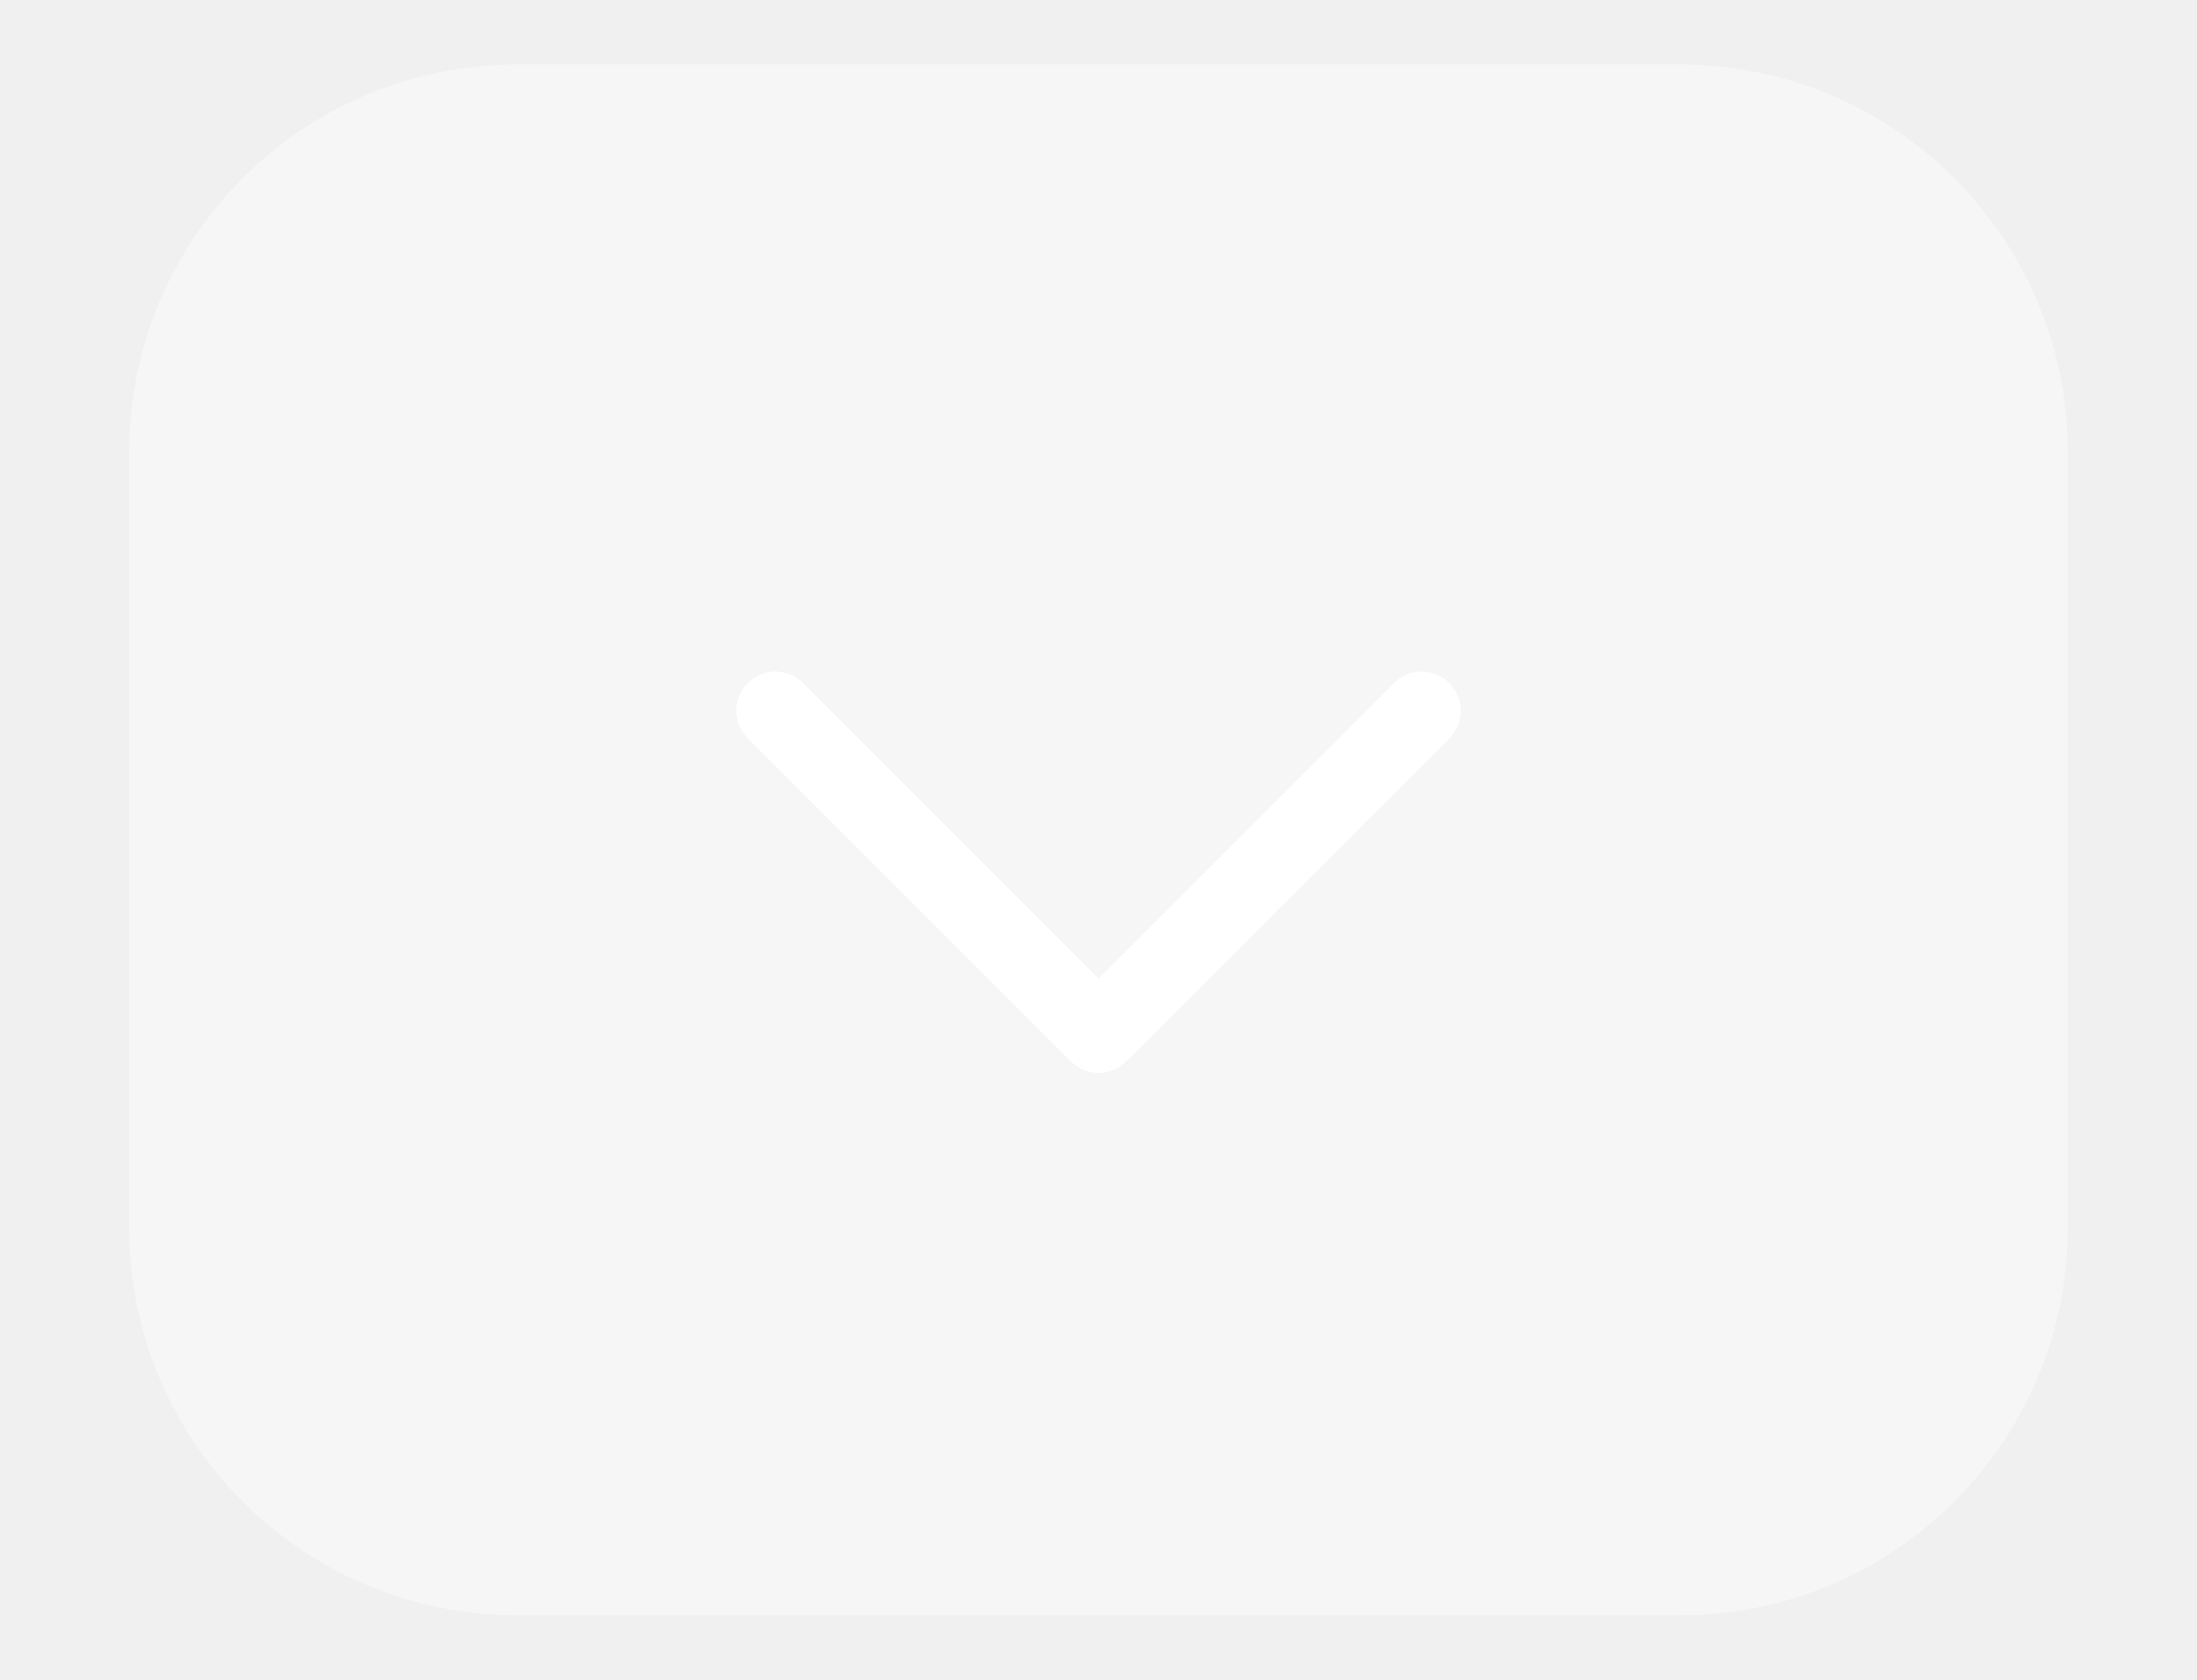
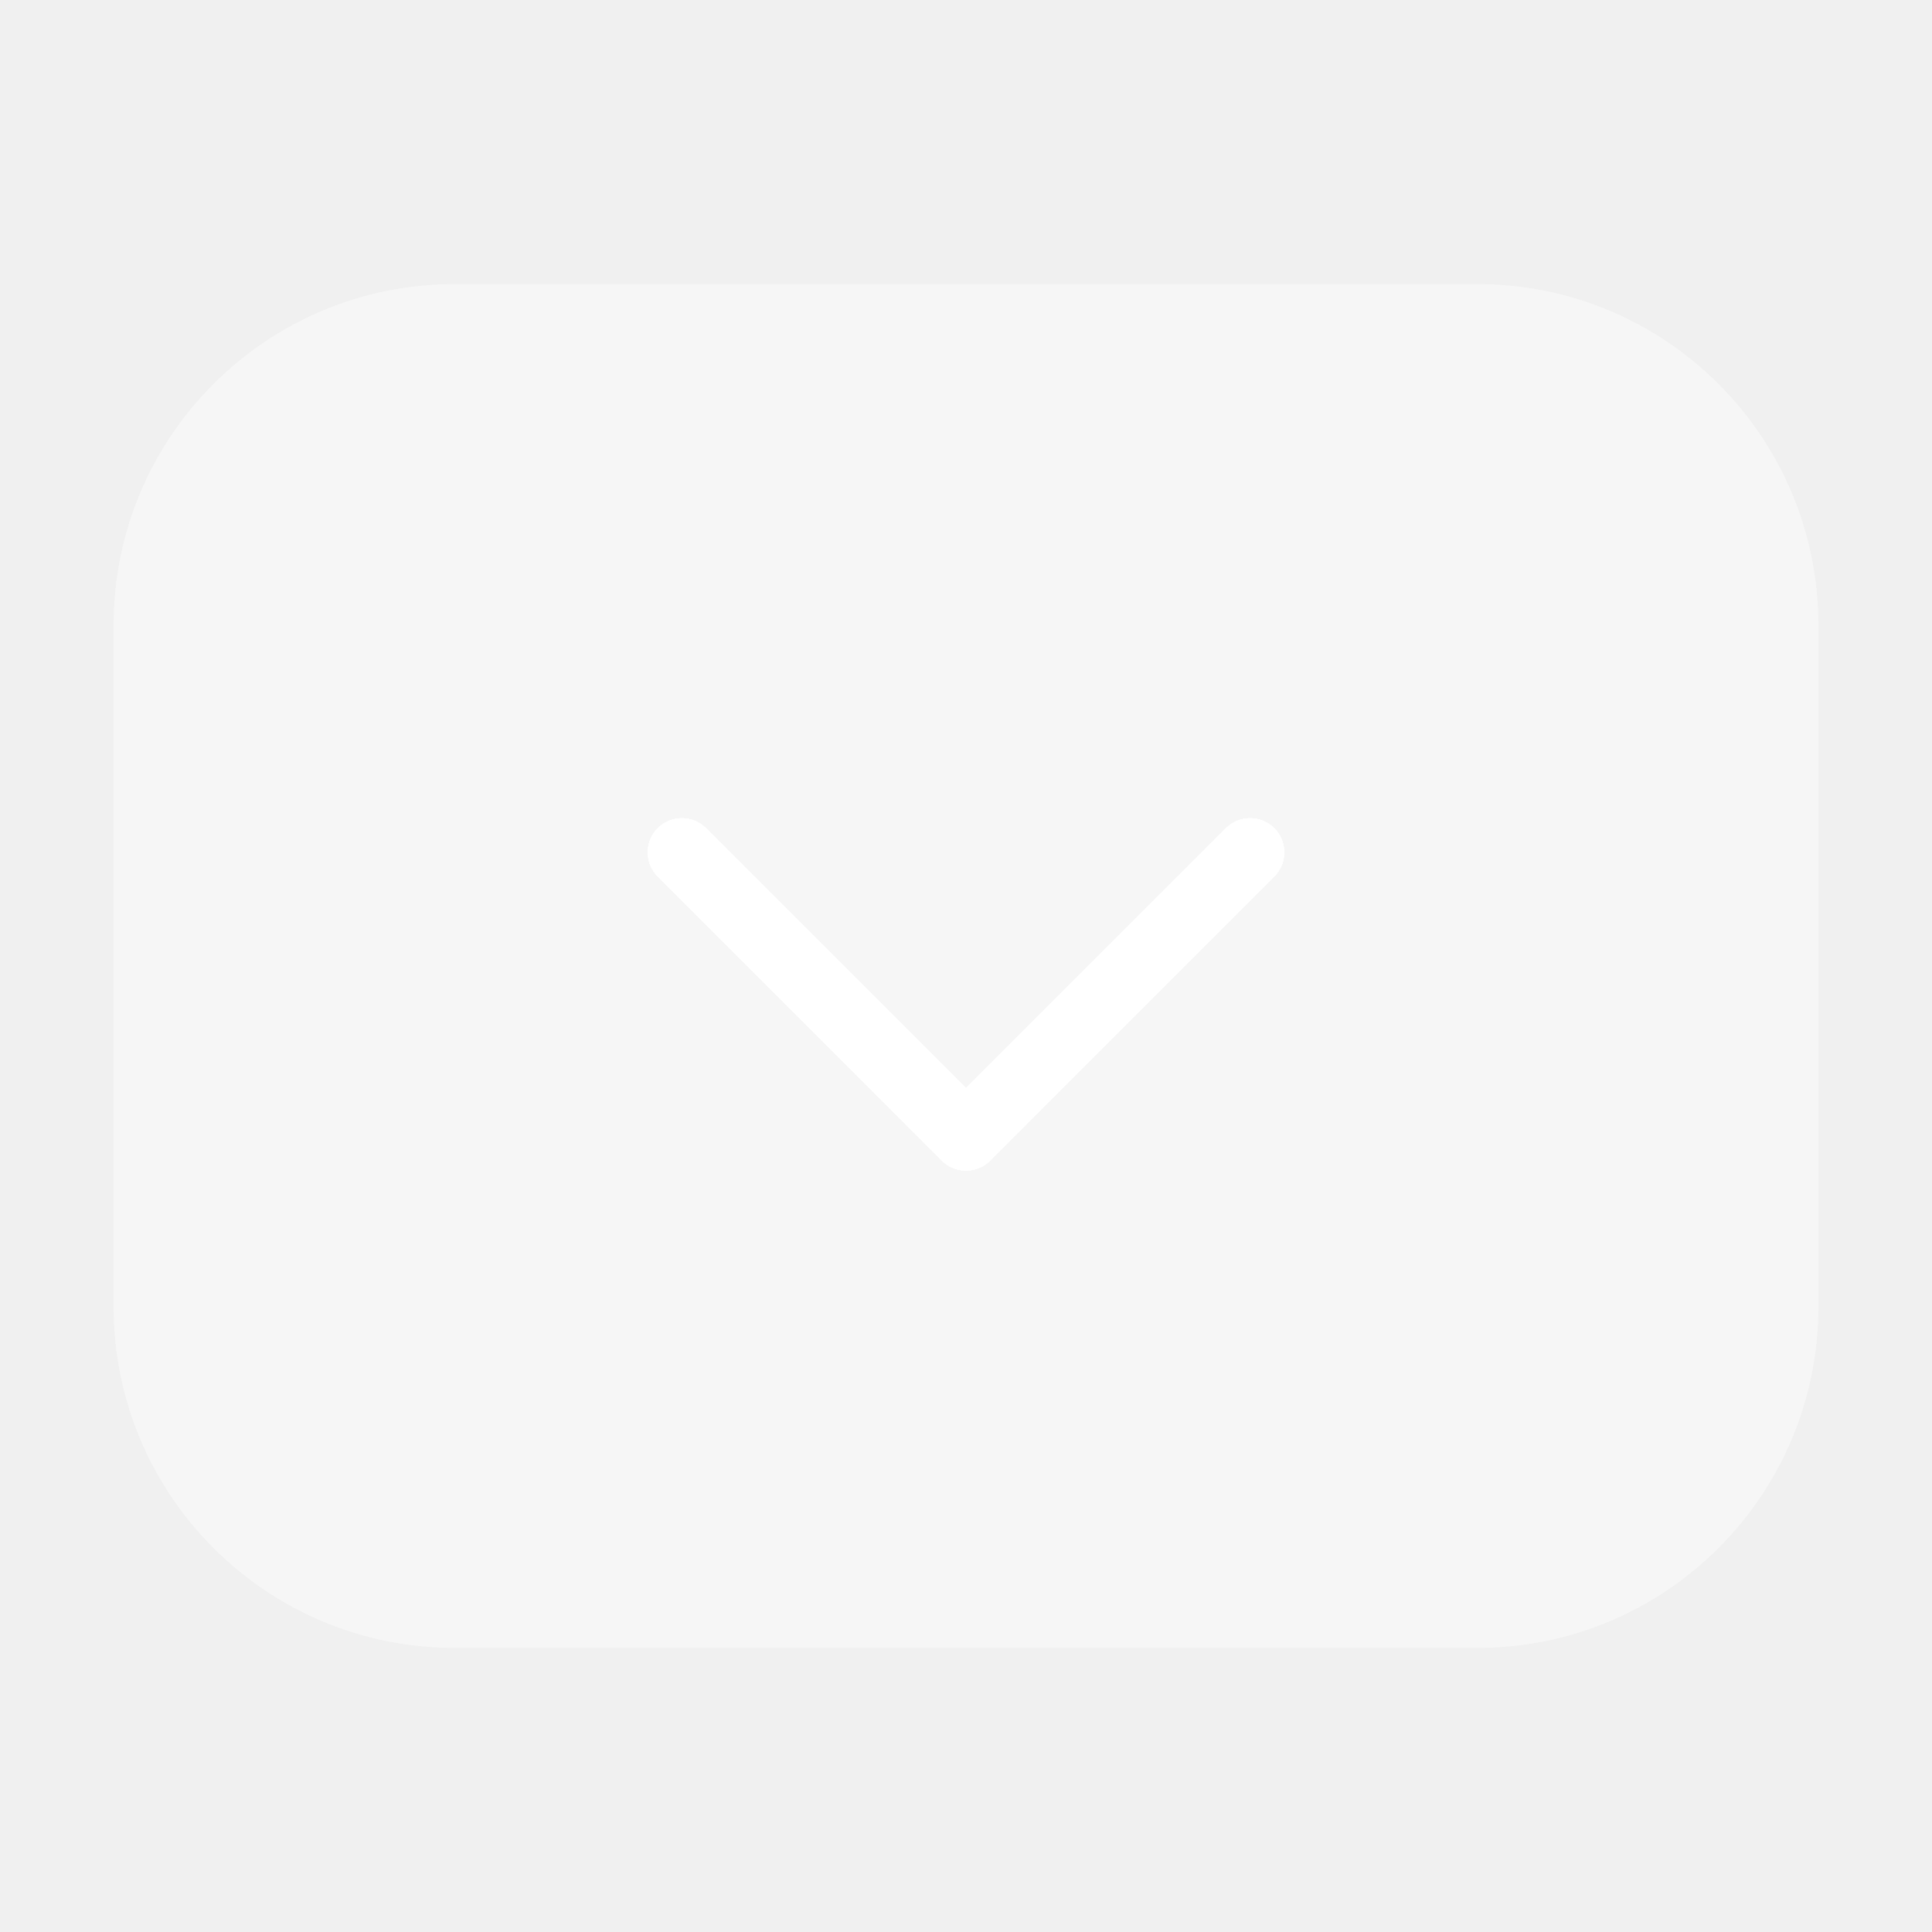
- <svg xmlns="http://www.w3.org/2000/svg" width="34" height="26" viewBox="0 0 34 26">
+ <svg xmlns="http://www.w3.org/2000/svg" width="34" height="34" viewBox="0 0 34 34">
  <g id="active-center">
-     <rect width="34" height="26" fill="#ffffff" fill-opacity="0" />
-     <path d="M12,11 L17,16 L22,11" fill="none" stroke="#ffffff" stroke-opacity="0.7" stroke-width="1.2" stroke-linecap="round" stroke-linejoin="round" />
+     <rect width="34" height="34" fill="#ffffff" fill-opacity="0" />
+     <g transform="translate(0,4)">
+       <path d="M12,11 L17,16 L22,11" fill="none" stroke="#ffffff" stroke-opacity="0.7" stroke-width="1.2" stroke-linecap="round" stroke-linejoin="round" />
+     </g>
  </g>
  <g id="inactive-center">
-     <rect width="34" height="26" fill="#ffffff" fill-opacity="0" />
-     <path d="M12,11 L17,16 L22,11" fill="none" stroke="#ffffff" stroke-opacity="0.35" stroke-width="1.2" stroke-linecap="round" stroke-linejoin="round" />
+     <rect width="34" height="34" fill="#ffffff" fill-opacity="0" />
+     <g transform="translate(0,4)">
+       <path d="M12,11 L17,16 L22,11" fill="none" stroke="#ffffff" stroke-opacity="0.35" stroke-width="1.2" stroke-linecap="round" stroke-linejoin="round" />
+     </g>
  </g>
  <g id="hover-center">
-     <rect width="34" height="26" fill="#ffffff" fill-opacity="0" />
-     <rect x="2" y="1" width="30" height="24" rx="6" fill="#ffffff" fill-opacity="0.10" />
-     <path d="M12,11 L17,16 L22,11" fill="none" stroke="#ffffff" stroke-opacity="1" stroke-width="1.2" stroke-linecap="round" stroke-linejoin="round" />
+     <rect width="34" height="34" fill="#ffffff" fill-opacity="0" />
+     <rect x="2" y="5" width="30" height="24" rx="6" fill="#ffffff" fill-opacity="0.10" />
+     <g transform="translate(0,4)">
+       <path d="M12,11 L17,16 L22,11" fill="none" stroke="#ffffff" stroke-opacity="1" stroke-width="1.2" stroke-linecap="round" stroke-linejoin="round" />
+     </g>
  </g>
  <g id="hover-inactive-center">
-     <rect width="34" height="26" fill="#ffffff" fill-opacity="0" />
-     <rect x="2" y="1" width="30" height="24" rx="6" fill="#ffffff" fill-opacity="0.10" />
-     <path d="M12,11 L17,16 L22,11" fill="none" stroke="#ffffff" stroke-opacity="0.9" stroke-width="1.2" stroke-linecap="round" stroke-linejoin="round" />
+     <rect width="34" height="34" fill="#ffffff" fill-opacity="0" />
+     <rect x="2" y="5" width="30" height="24" rx="6" fill="#ffffff" fill-opacity="0.10" />
+     <g transform="translate(0,4)">
+       <path d="M12,11 L17,16 L22,11" fill="none" stroke="#ffffff" stroke-opacity="0.9" stroke-width="1.2" stroke-linecap="round" stroke-linejoin="round" />
+     </g>
  </g>
  <g id="pressed-center">
-     <rect width="34" height="26" fill="#ffffff" fill-opacity="0" />
-     <rect x="2" y="1" width="30" height="24" rx="6" fill="#ffffff" fill-opacity="0.16" />
-     <path d="M12,11 L17,16 L22,11" fill="none" stroke="#ffffff" stroke-opacity="1" stroke-width="1.2" stroke-linecap="round" stroke-linejoin="round" />
+     <rect width="34" height="34" fill="#ffffff" fill-opacity="0" />
+     <rect x="2" y="5" width="30" height="24" rx="6" fill="#ffffff" fill-opacity="0.16" />
+     <g transform="translate(0,4)">
+       <path d="M12,11 L17,16 L22,11" fill="none" stroke="#ffffff" stroke-opacity="1" stroke-width="1.2" stroke-linecap="round" stroke-linejoin="round" />
+     </g>
  </g>
  <g id="pressed-inactive-center">
-     <rect width="34" height="26" fill="#ffffff" fill-opacity="0" />
-     <rect x="2" y="1" width="30" height="24" rx="6" fill="#ffffff" fill-opacity="0.16" />
-     <path d="M12,11 L17,16 L22,11" fill="none" stroke="#ffffff" stroke-opacity="0.9" stroke-width="1.2" stroke-linecap="round" stroke-linejoin="round" />
+     <rect width="34" height="34" fill="#ffffff" fill-opacity="0" />
+     <rect x="2" y="5" width="30" height="24" rx="6" fill="#ffffff" fill-opacity="0.16" />
+     <g transform="translate(0,4)">
+       <path d="M12,11 L17,16 L22,11" fill="none" stroke="#ffffff" stroke-opacity="0.9" stroke-width="1.2" stroke-linecap="round" stroke-linejoin="round" />
+     </g>
  </g>
  <g id="deactivated-center">
-     <rect width="34" height="26" fill="#ffffff" fill-opacity="0" />
-     <path d="M12,11 L17,16 L22,11" fill="none" stroke="#ffffff" stroke-opacity="0.25" stroke-width="1.2" stroke-linecap="round" stroke-linejoin="round" />
+     <rect width="34" height="34" fill="#ffffff" fill-opacity="0" />
+     <g transform="translate(0,4)">
+       <path d="M12,11 L17,16 L22,11" fill="none" stroke="#ffffff" stroke-opacity="0.25" stroke-width="1.2" stroke-linecap="round" stroke-linejoin="round" />
+     </g>
  </g>
  <g id="deactivated-inactive-center">
-     <rect width="34" height="26" fill="#ffffff" fill-opacity="0" />
-     <path d="M12,11 L17,16 L22,11" fill="none" stroke="#ffffff" stroke-opacity="0.15" stroke-width="1.2" stroke-linecap="round" stroke-linejoin="round" />
+     <rect width="34" height="34" fill="#ffffff" fill-opacity="0" />
+     <g transform="translate(0,4)">
+       <path d="M12,11 L17,16 L22,11" fill="none" stroke="#ffffff" stroke-opacity="0.15" stroke-width="1.2" stroke-linecap="round" stroke-linejoin="round" />
+     </g>
  </g>
</svg>
